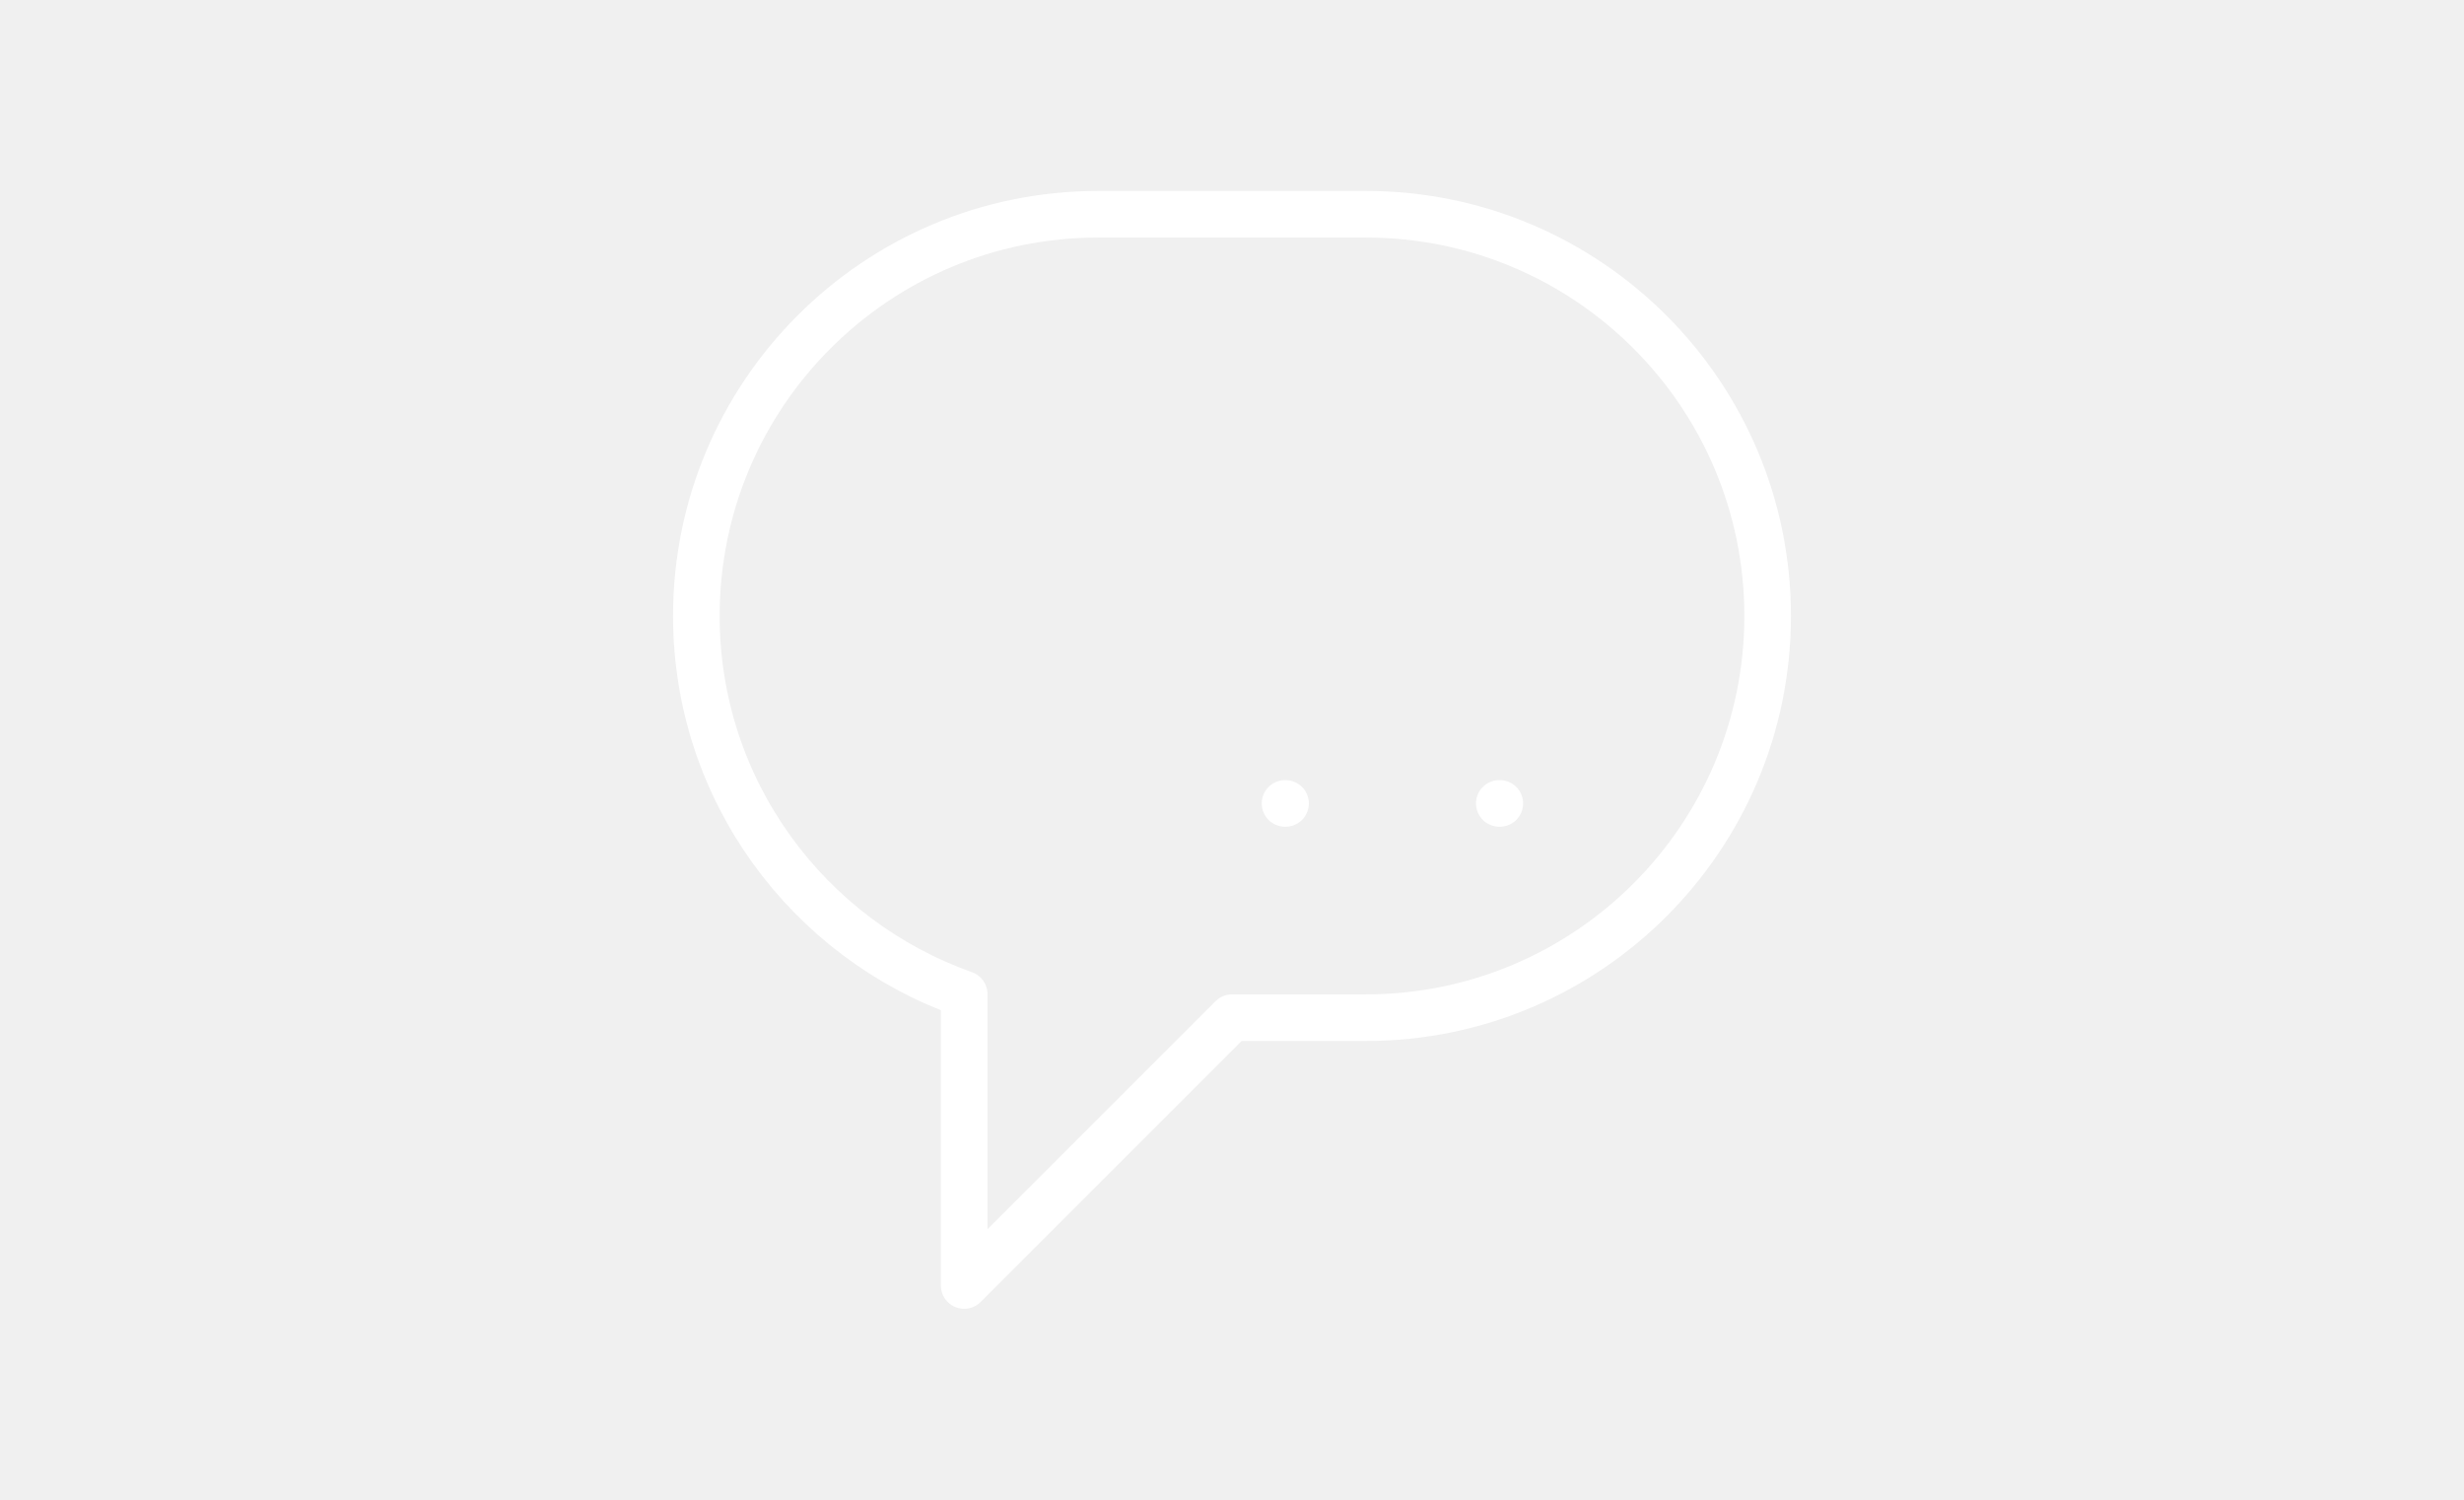
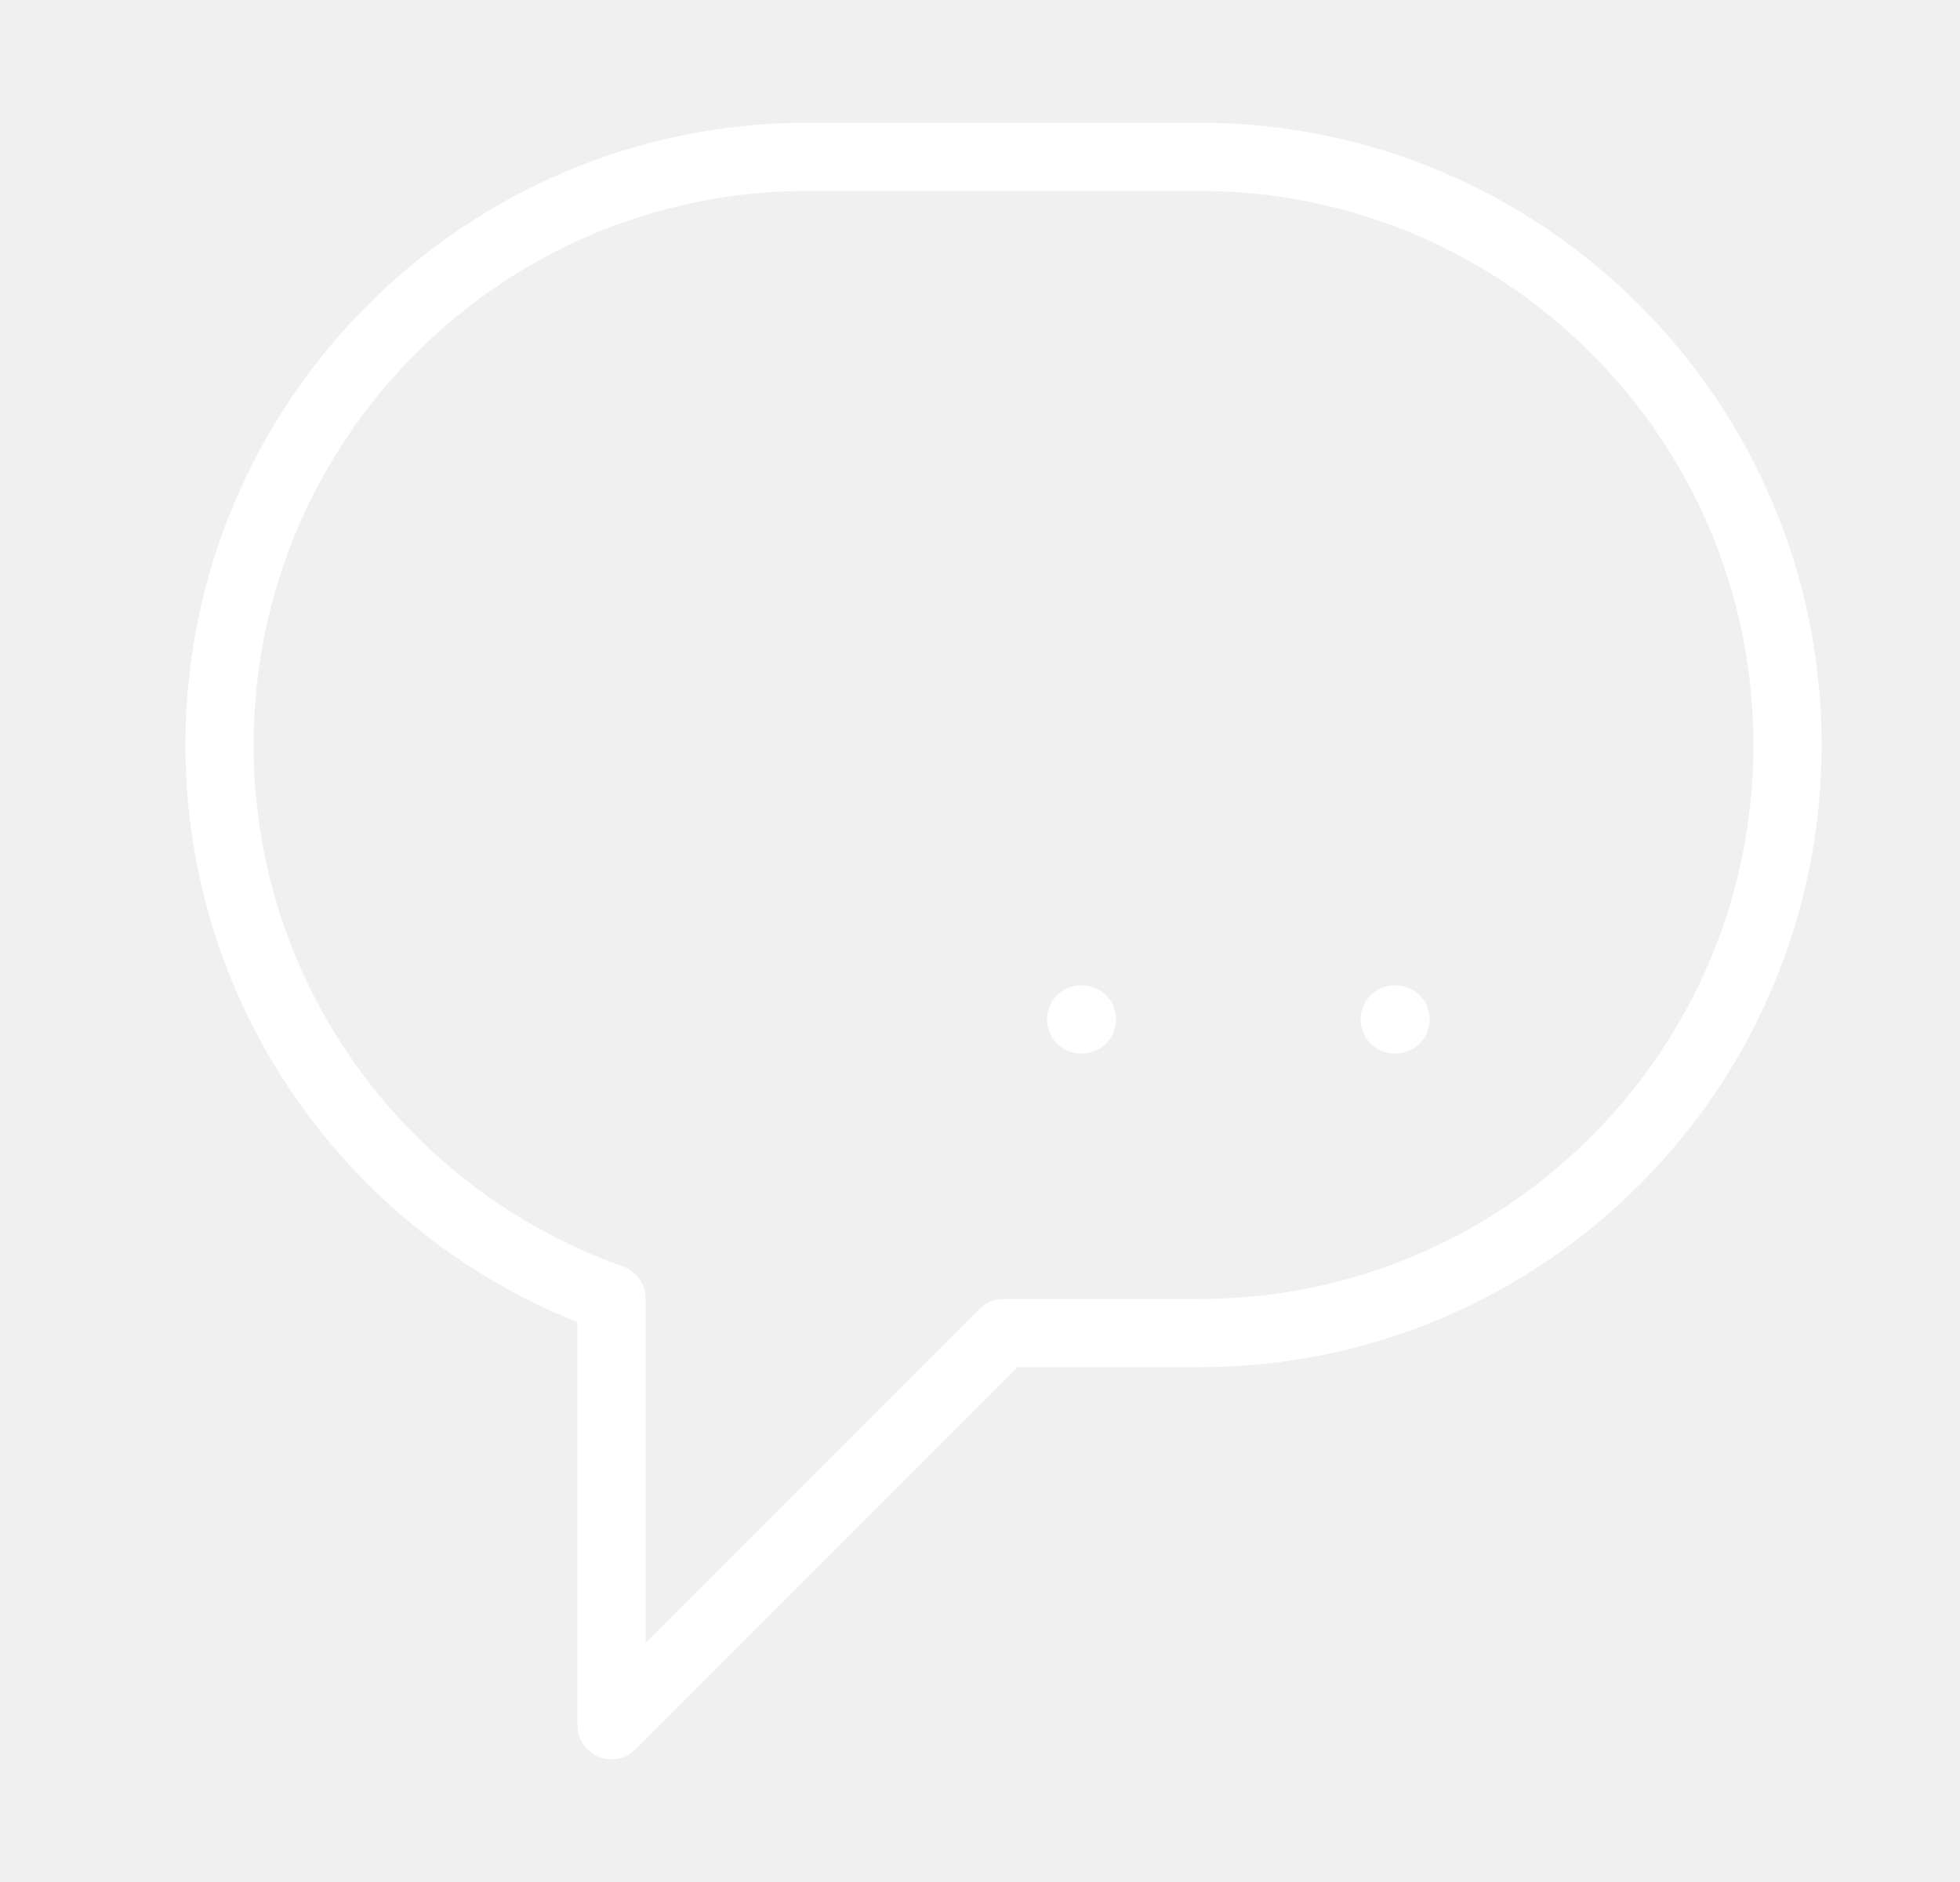
- <svg xmlns="http://www.w3.org/2000/svg" width="46" height="28" viewBox="0 0 46 28" fill="none">
-   <path d="M25.5 4H20.5C16.36 4 13 7.36 13 11.5C13 14.76 15.09 17.53 18 18.56V24L23 19H25.5C29.64 19 33 15.64 33 11.5C33 7.36 29.64 4 25.5 4Z" stroke="white" stroke-width="0.87" stroke-miterlimit="10" stroke-linecap="round" stroke-linejoin="round" />
-   <path d="M27.99 15H28" stroke="white" stroke-width="0.87" stroke-miterlimit="10" stroke-linecap="round" stroke-linejoin="round" />
-   <path d="M23.99 15H24" stroke="white" stroke-width="0.87" stroke-miterlimit="10" stroke-linecap="round" stroke-linejoin="round" />
+ <svg xmlns="http://www.w3.org/2000/svg" width="25" height="24" viewBox="0 0 25 24" fill="none">
+   <path d="M15.3 2H10.3C6.16 2 2.8 5.36 2.8 9.5C2.8 12.76 4.89 15.53 7.8 16.56V22L12.8 17H15.3C19.44 17 22.8 13.64 22.8 9.5C22.8 5.36 19.44 2 15.3 2Z" stroke="white" stroke-width="0.87" stroke-miterlimit="10" stroke-linecap="round" stroke-linejoin="round" />
+   <path d="M17.79 13H17.8" stroke="white" stroke-width="0.87" stroke-miterlimit="10" stroke-linecap="round" stroke-linejoin="round" />
+   <path d="M13.79 13H13.8" stroke="white" stroke-width="0.87" stroke-miterlimit="10" stroke-linecap="round" stroke-linejoin="round" />
</svg>
